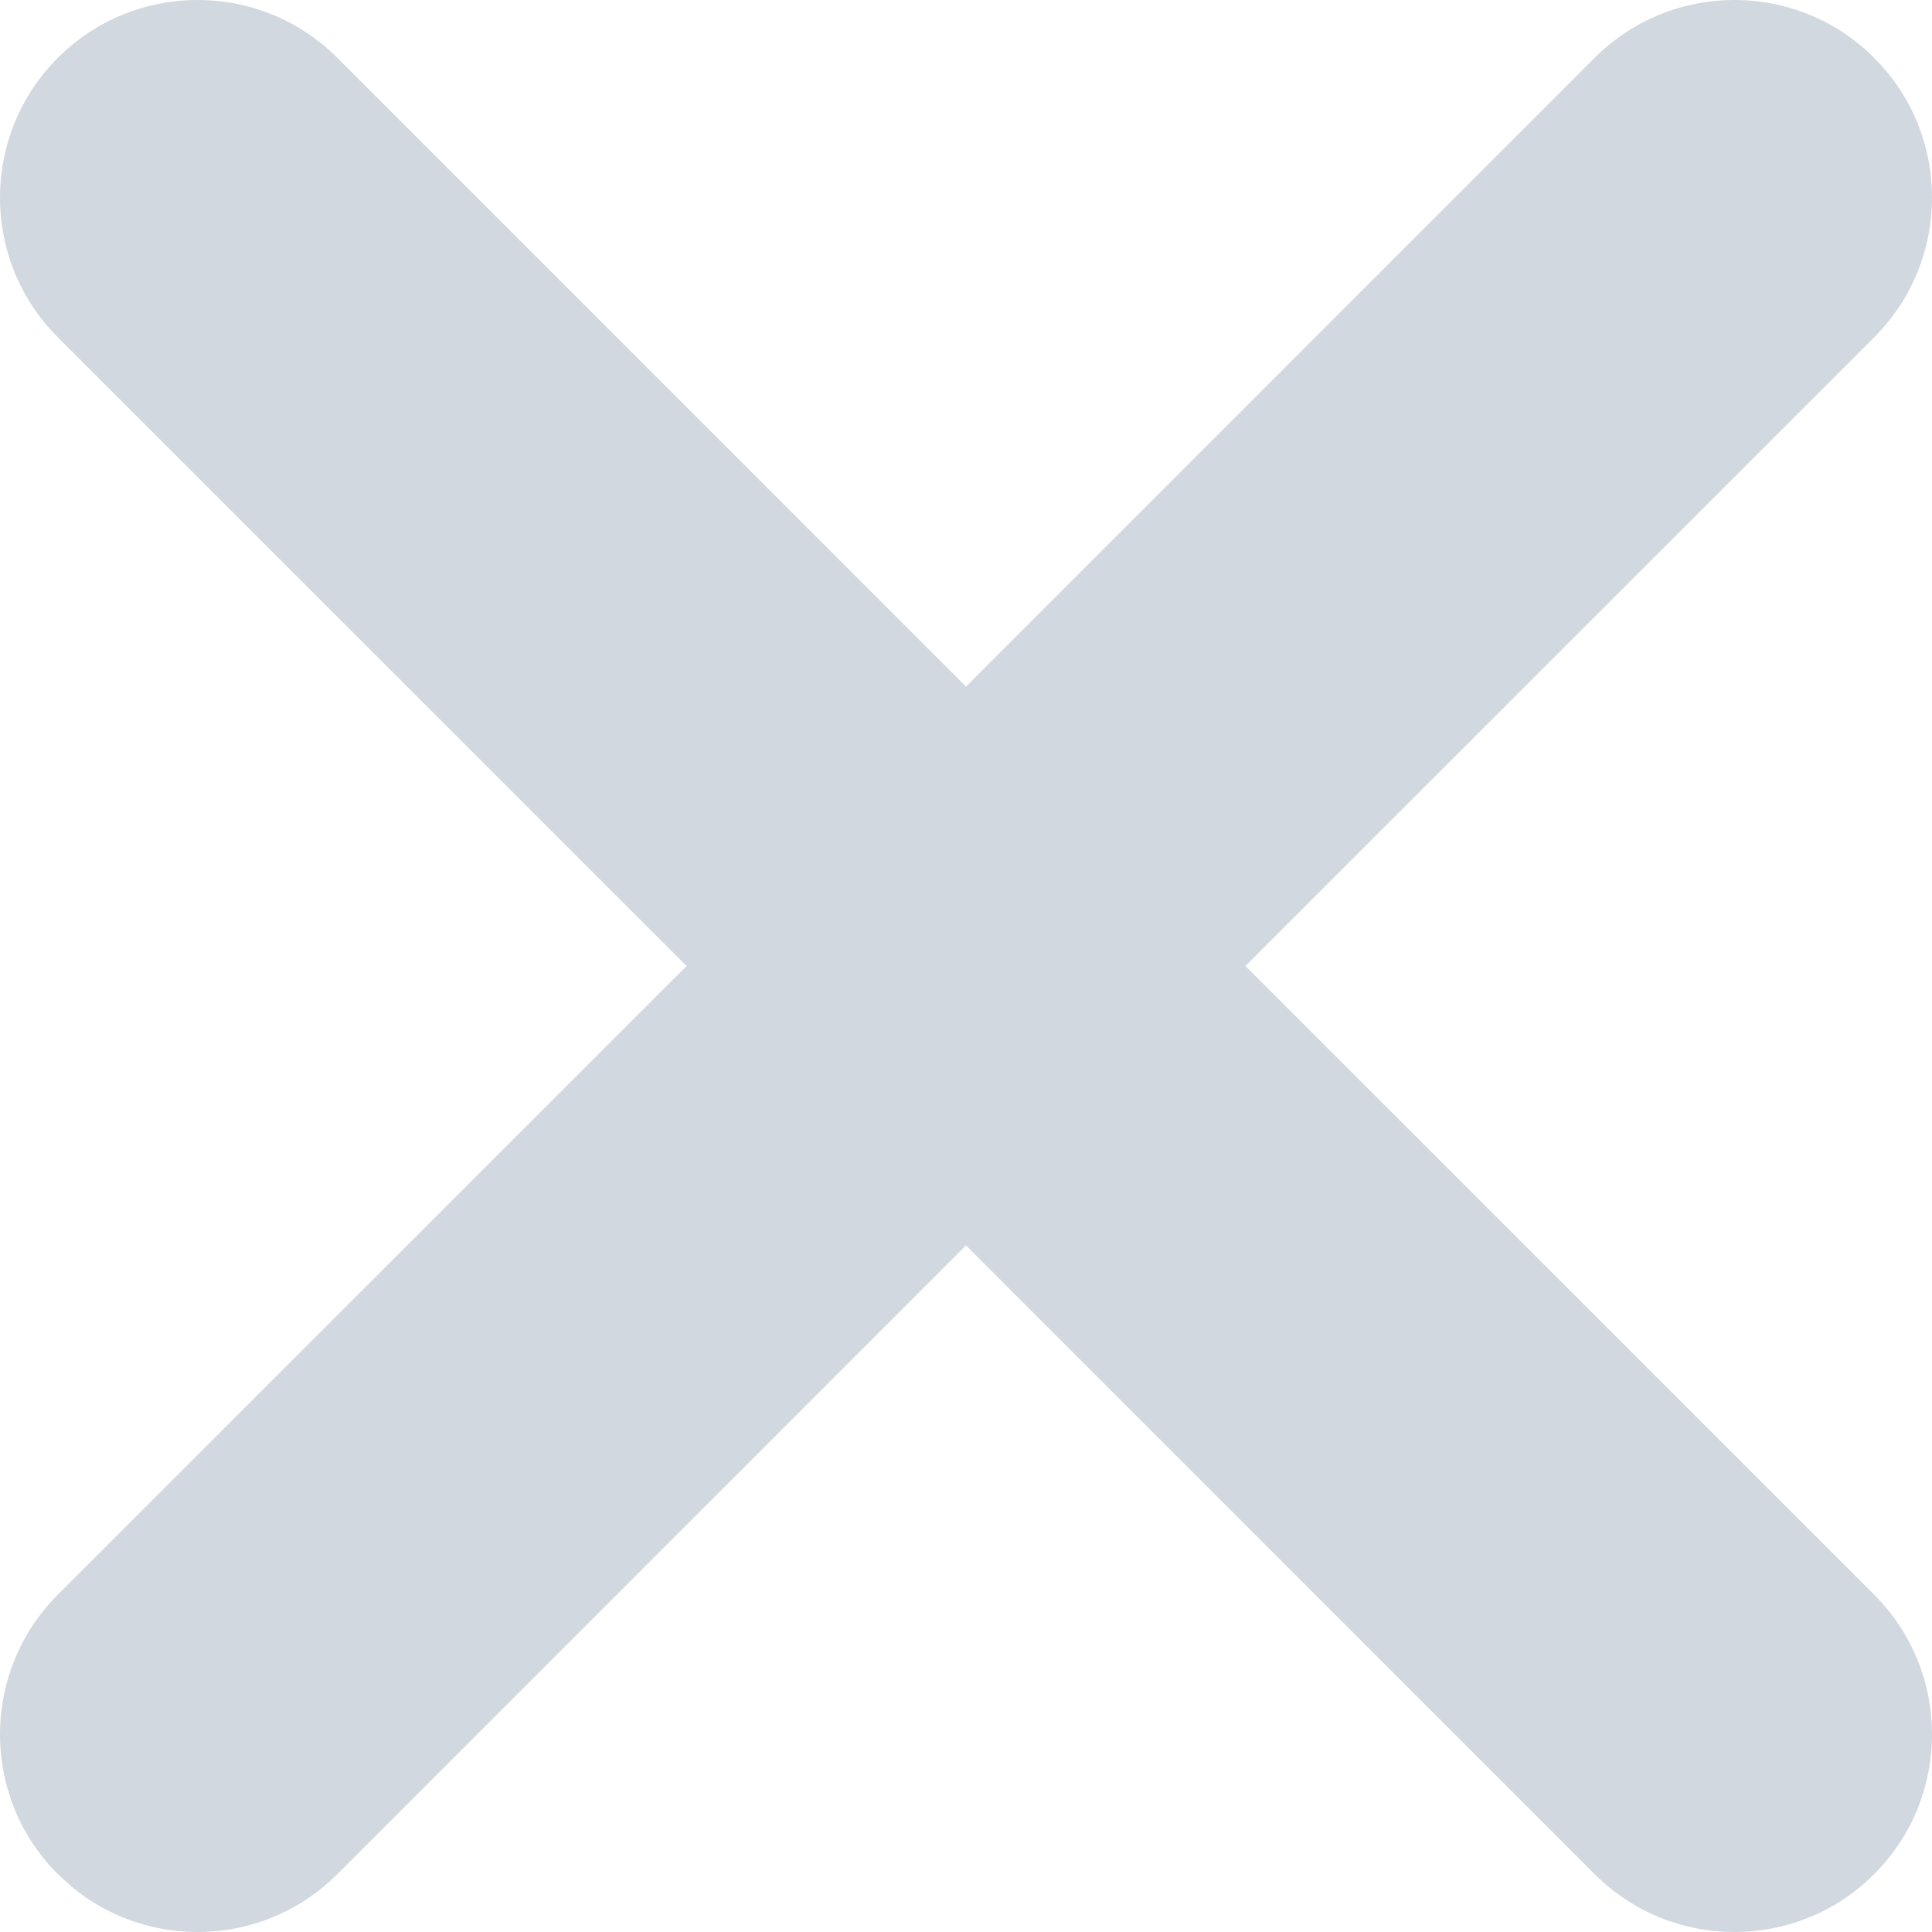
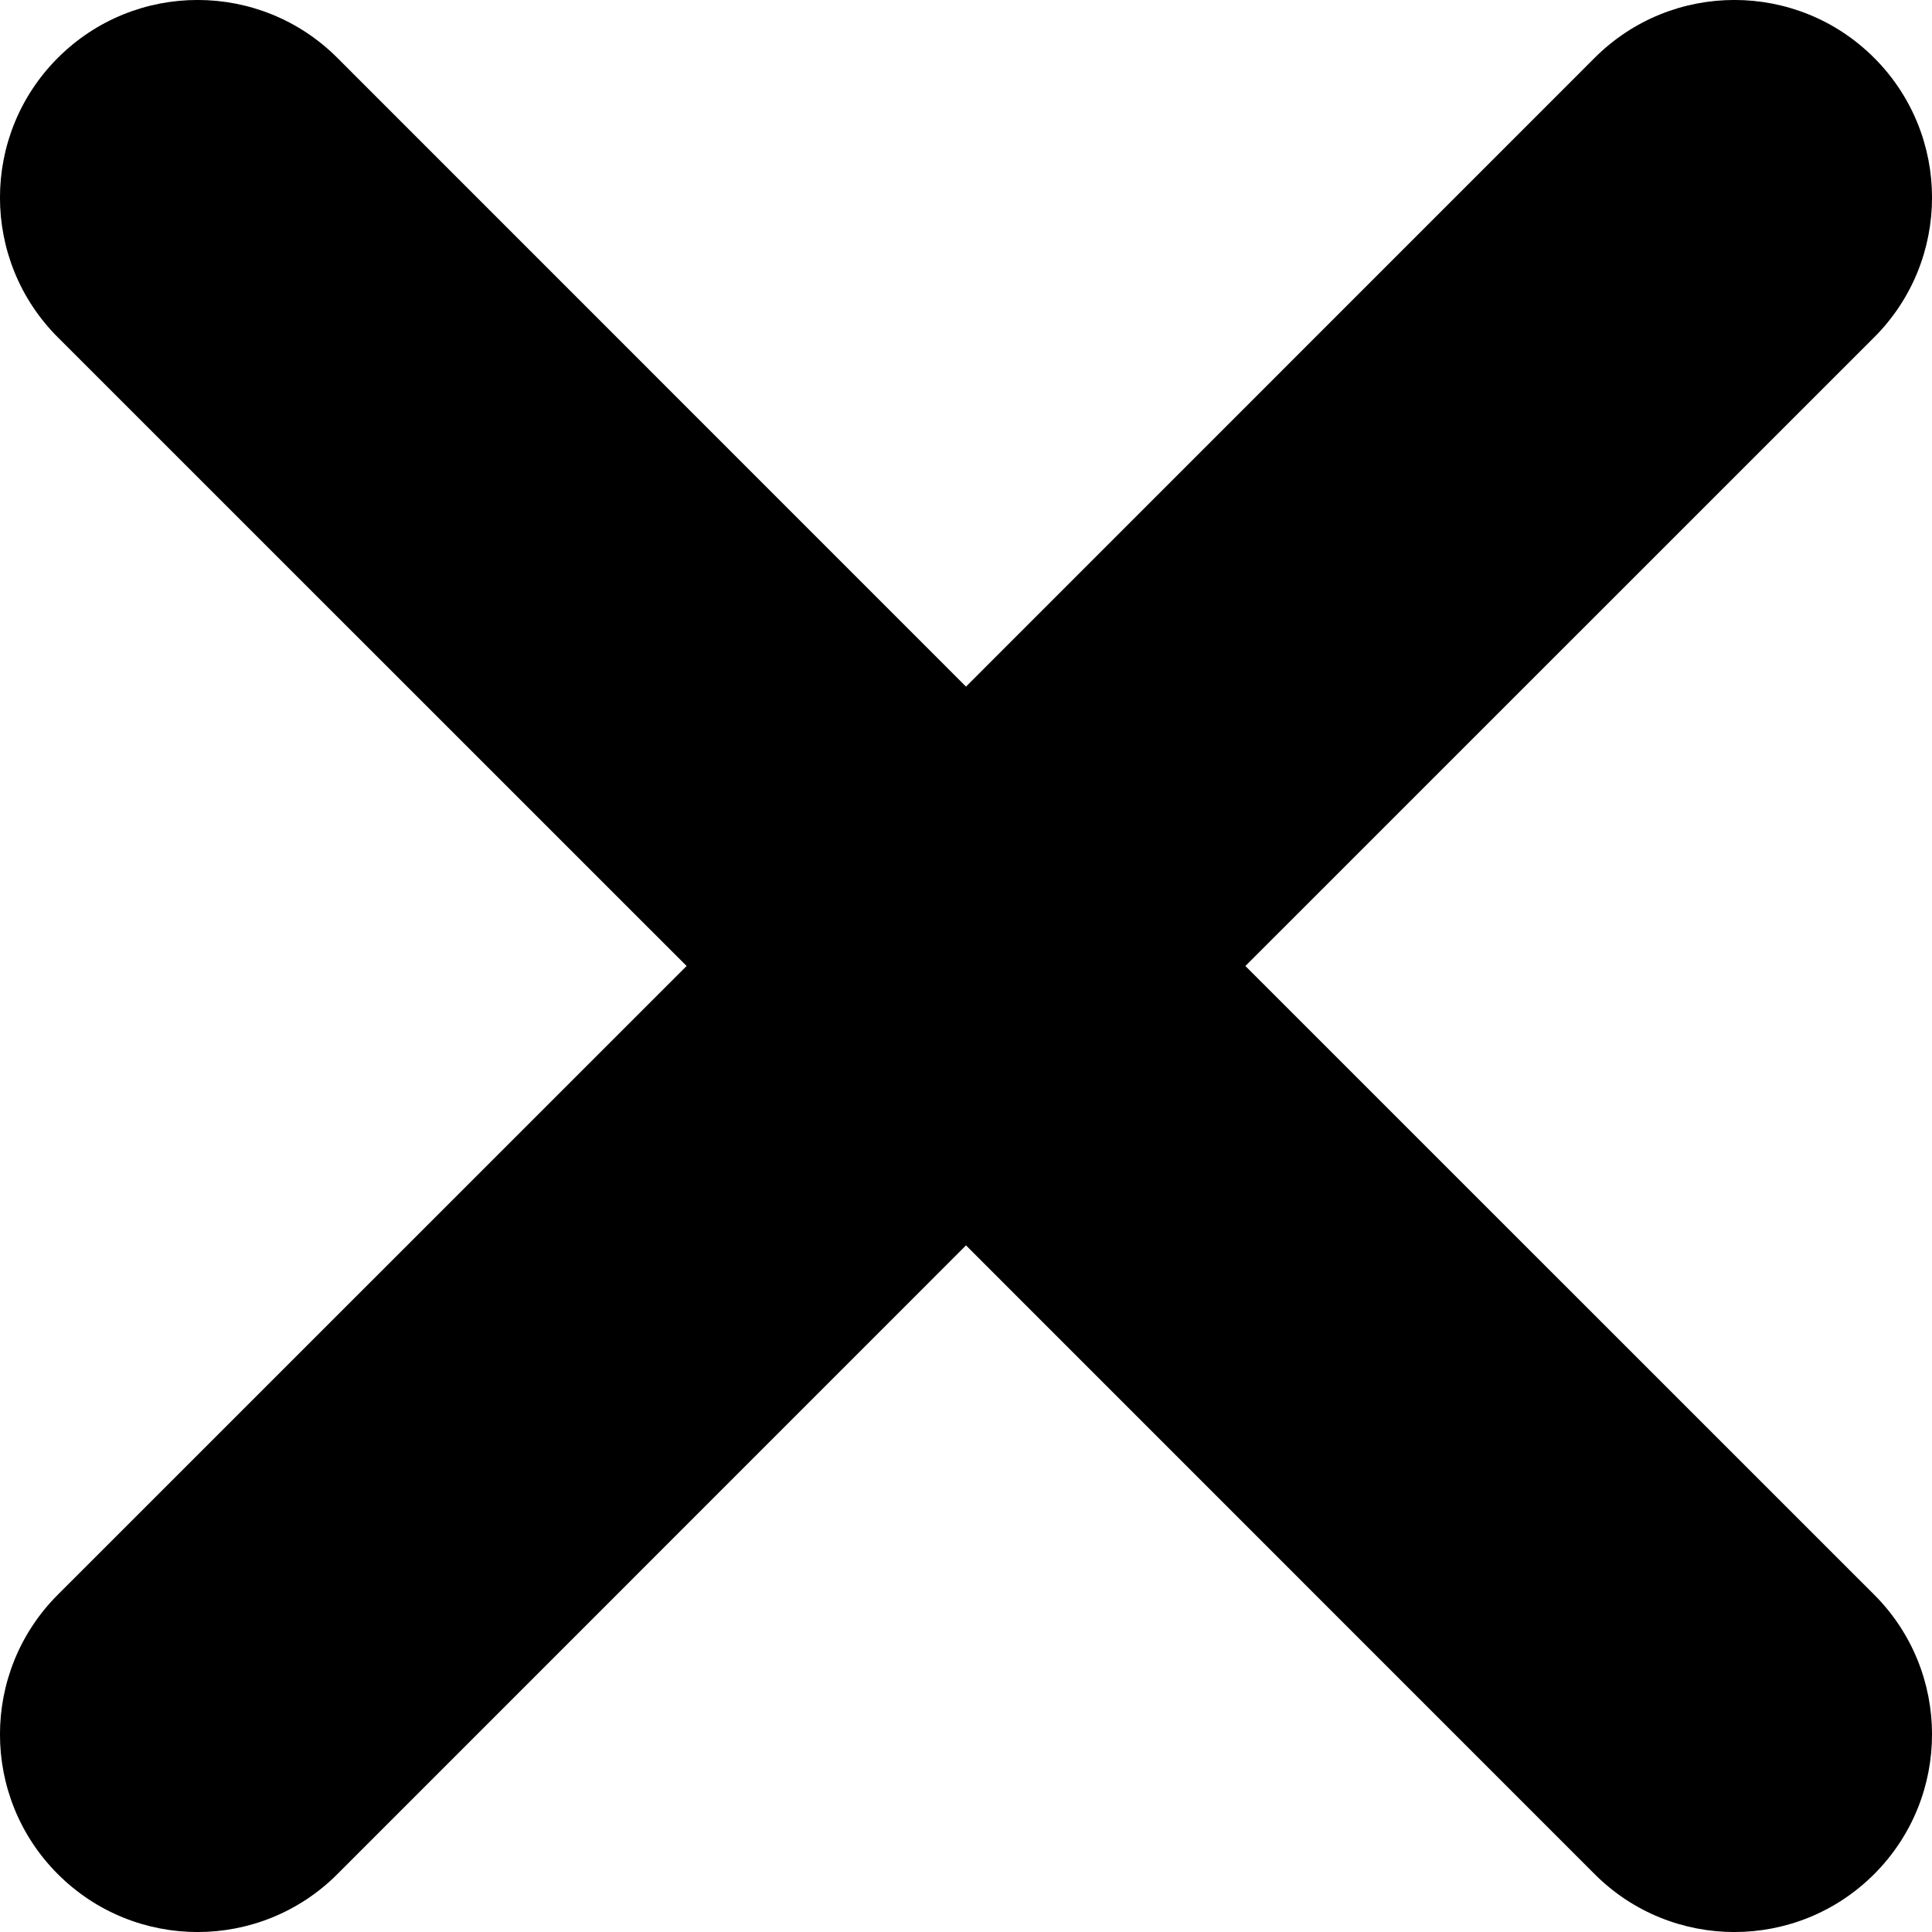
- <svg xmlns="http://www.w3.org/2000/svg" width="18px" height="18px" viewBox="0 0 18 18" version="1.1">
-   <g id="Page-1" stroke="none" stroke-width="1" fill="none" fill-rule="evenodd">
-     <g id="Add-Project" transform="translate(-413, -62)" fill="#D2D8E0">
-       <g id="Nav" transform="translate(146, 59)">
-         <path d="M281.857,3.539 C282.576,2.82 283.742,2.82 284.461,3.539 C285.18,4.258 285.18,5.424 284.461,6.143 L284.461,6.143 L278.603,12 L284.461,17.857 C285.18,18.576 285.18,19.742 284.461,20.461 C283.742,21.18 282.576,21.18 281.857,20.461 L276,14.603 L270.143,20.461 C269.464,21.14 268.386,21.178 267.663,20.574 L267.539,20.461 C266.82,19.742 266.82,18.576 267.539,17.857 L267.539,17.857 L273.397,12 L267.539,6.143 C266.82,5.424 266.82,4.258 267.539,3.539 C268.258,2.82 269.424,2.82 270.143,3.539 L276,9.397 Z" id="ico_close" />
-       </g>
-     </g>
-   </g>
+ <svg xmlns="http://www.w3.org/2000/svg" width="18" height="18" viewBox="0 0 18 18">
+   <path fill-rule="evenodd" clip-rule="evenodd" d="M17.461 0.539C18.18 1.258 18.18 2.424 17.461 3.143L11.603 9L17.461 14.857C18.18 15.576 18.18 16.742 17.461 17.461C16.742 18.18 15.576 18.18 14.857 17.461L9 11.603L3.143 17.461C2.424 18.18 1.258 18.18 0.539 17.461C-0.18 16.742 -0.18 15.576 0.539 14.857L6.397 9L0.539 3.143C-0.18 2.424 -0.18 1.258 0.539 0.539C1.258 -0.18 2.424 -0.18 3.143 0.539L9 6.397L14.857 0.539C15.576 -0.18 16.742 -0.18 17.461 0.539Z" fill="black" />
</svg>
